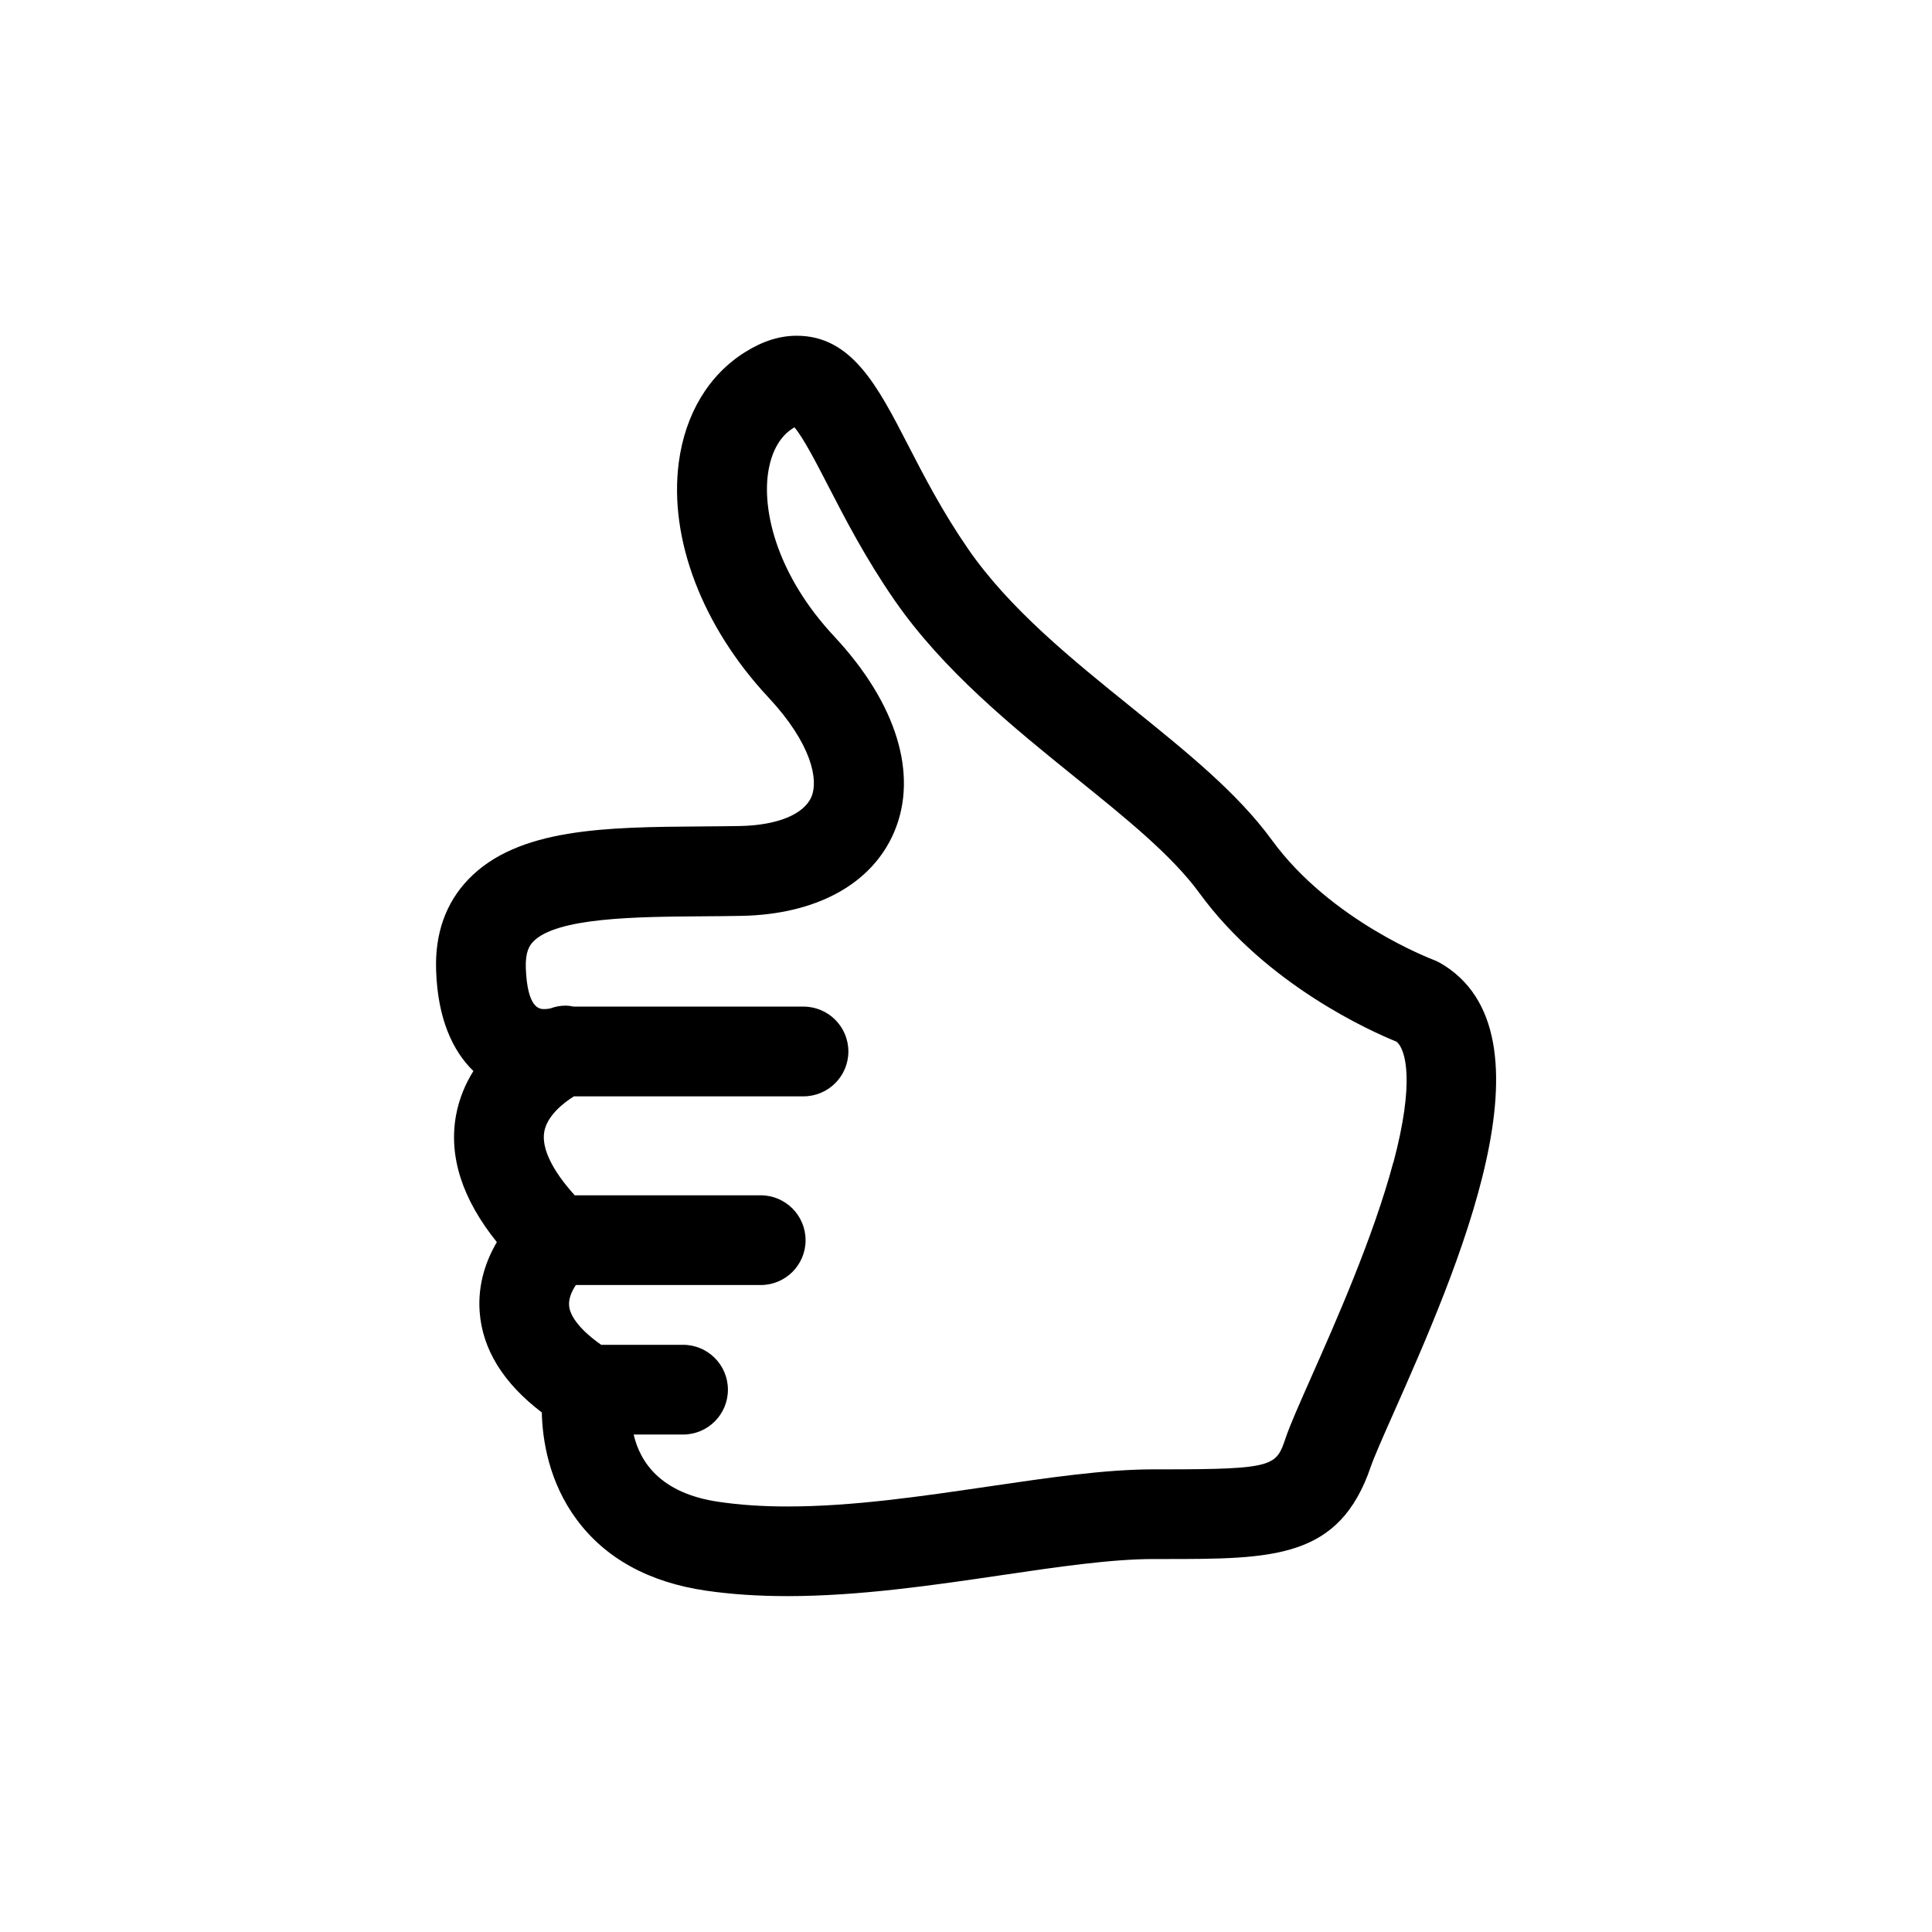
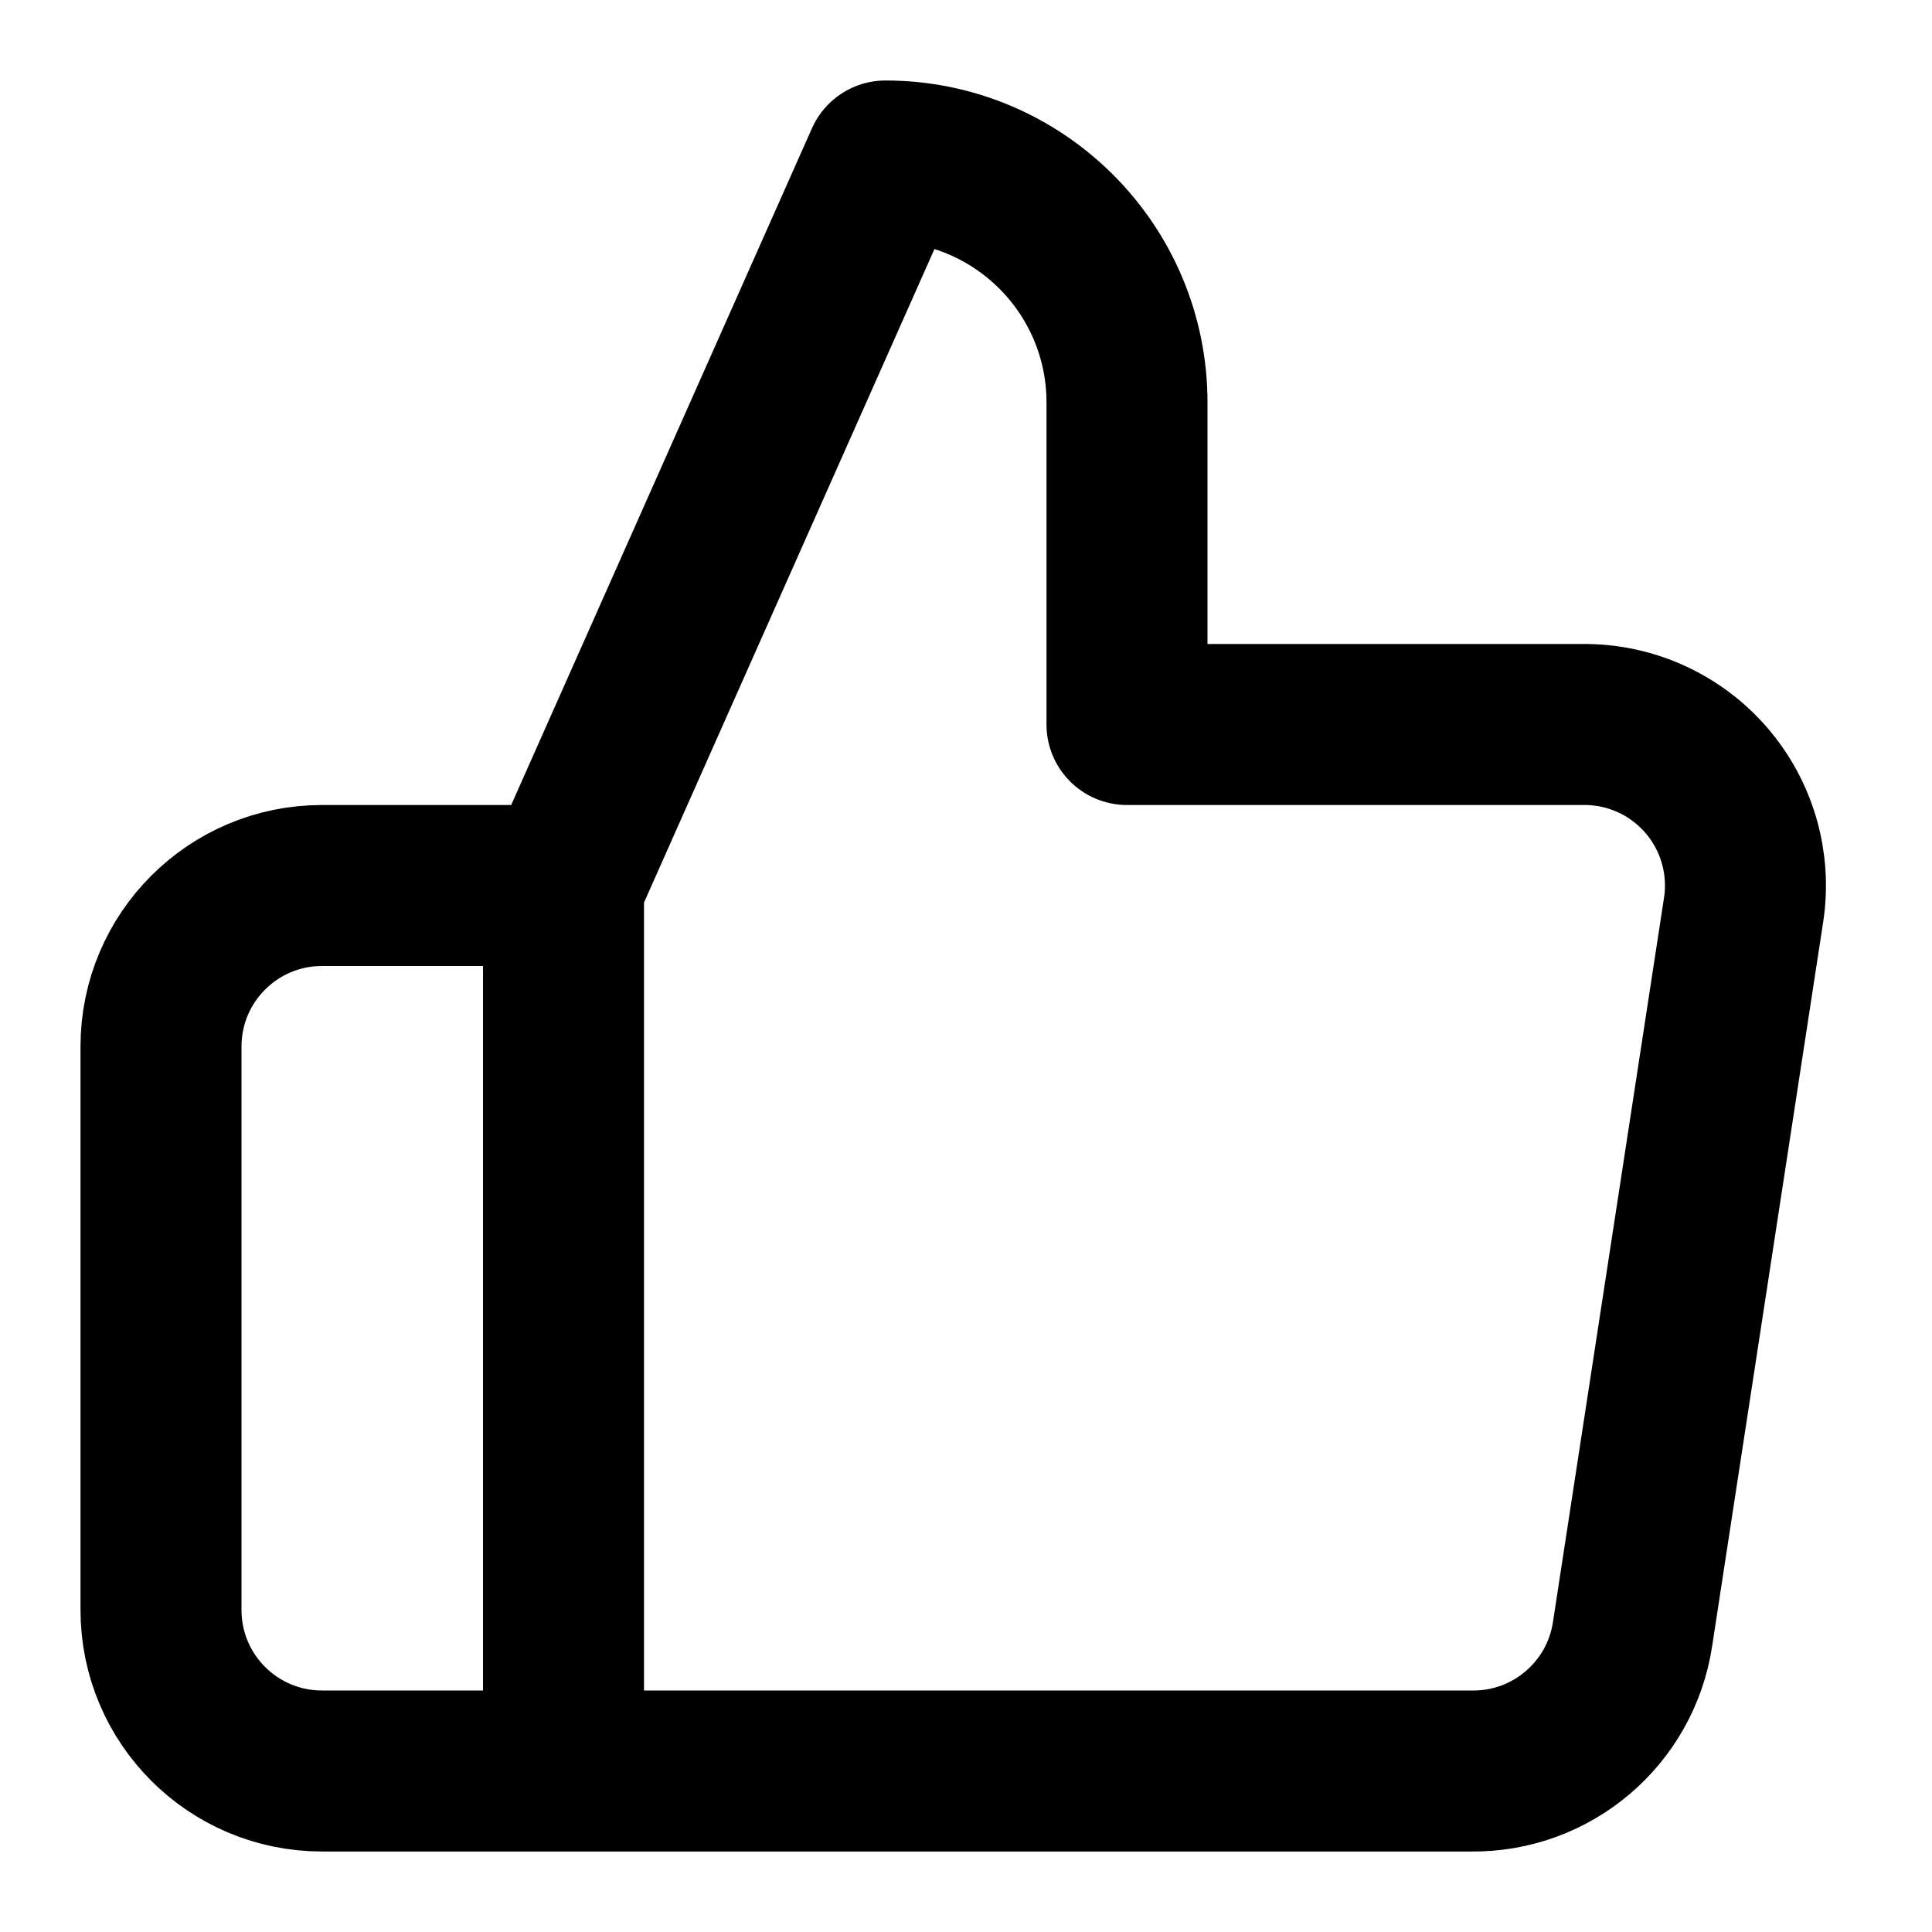
- <svg xmlns="http://www.w3.org/2000/svg" viewBox="0 0 60 60" fill-rule="evenodd" clip-rule="evenodd" stroke-linejoin="round" stroke-miterlimit="1.414">
-   <path d="M44.7 29.893c-.067-.037-.134-.07-.205-.094-.03-.014-3.164-1.196-4.996-3.71-1.07-1.47-2.663-2.75-4.347-4.11-1.866-1.506-3.796-3.062-5.088-4.934-.8-1.16-1.37-2.266-1.874-3.243-.933-1.81-1.74-3.375-3.447-3.375-.526 0-1.046.162-1.59.5-1.136.704-1.872 1.922-2.072 3.43-.314 2.368.726 5.1 2.785 7.304 1.34 1.436 1.557 2.558 1.335 3.082-.23.547-1.06.887-2.222.91-.405.007-.815.01-1.223.013-2.918.022-5.673.042-7.212 1.644-.702.733-1.04 1.684-1 2.827.048 1.492.51 2.497 1.158 3.125-.245.39-.442.848-.54 1.376-.232 1.282.194 2.602 1.268 3.937-.327.557-.597 1.293-.534 2.163.085 1.166.733 2.216 1.93 3.126.02.853.216 2.15 1.074 3.315.892 1.212 2.245 1.96 4.022 2.22.787.114 1.617.17 2.538.17 2.23 0 4.574-.345 6.64-.65 1.758-.26 3.417-.502 4.732-.502h.308c3.402 0 5.455 0 6.43-2.866.1-.292.375-.917.696-1.64 1.965-4.434 5.255-11.855 1.435-14.02zM43.27 36.1c-.618 2.315-1.784 4.944-2.555 6.683-.376.85-.648 1.463-.788 1.874-.293.865-.33.975-3.79.975h-.307c-1.52 0-3.276.26-5.137.533-2.07.304-4.21.62-6.236.62-.783 0-1.482-.048-2.135-.144-1.814-.262-2.446-1.24-2.643-2.09h1.533c.77 0 1.394-.622 1.394-1.393 0-.77-.624-1.394-1.394-1.394H18.67c-.607-.426-.967-.86-.996-1.216-.02-.223.087-.455.21-.64h5.74c.77 0 1.394-.622 1.394-1.392 0-.77-.625-1.395-1.394-1.395h-5.776c-.698-.773-1.034-1.462-.946-1.97.085-.495.593-.9.923-1.103h7.126c.77 0 1.396-.623 1.396-1.393s-.624-1.394-1.394-1.394h-7.134c-.085-.017-.172-.03-.26-.03-.156 0-.314.03-.47.087-.002 0-.083.02-.19.02-.13 0-.525 0-.57-1.288-.014-.488.114-.687.228-.805.724-.754 3.218-.773 5.22-.788.42-.003.842-.006 1.258-.014 2.328-.046 4.054-.997 4.737-2.61.753-1.78.073-3.994-1.866-6.07-1.76-1.887-2.218-3.838-2.058-5.035.05-.386.22-1.084.78-1.43.015-.01.03-.02.044-.027.272.314.695 1.135 1.044 1.81.515 1 1.156 2.244 2.058 3.55 1.522 2.204 3.706 3.966 5.63 5.52 1.538 1.24 2.99 2.41 3.844 3.583 2.086 2.863 5.366 4.31 6.126 4.618.293.25.56 1.27-.1 3.75z" fill-rule="nonzero" />
+ <svg xmlns="http://www.w3.org/2000/svg" viewBox="0 0 24 24" fill="none" stroke="currentColor" stroke-width="2" stroke-linecap="round" stroke-linejoin="round">
+   <path d="M14 9V5a3 3 0 0 0-3-3l-4 9v11h11.28a2 2 0 0 0 2-1.7l1.38-9a2 2 0 0 0-2-2.3zM7 22H4a2 2 0 0 1-2-2v-7a2 2 0 0 1 2-2h3" />
</svg>
